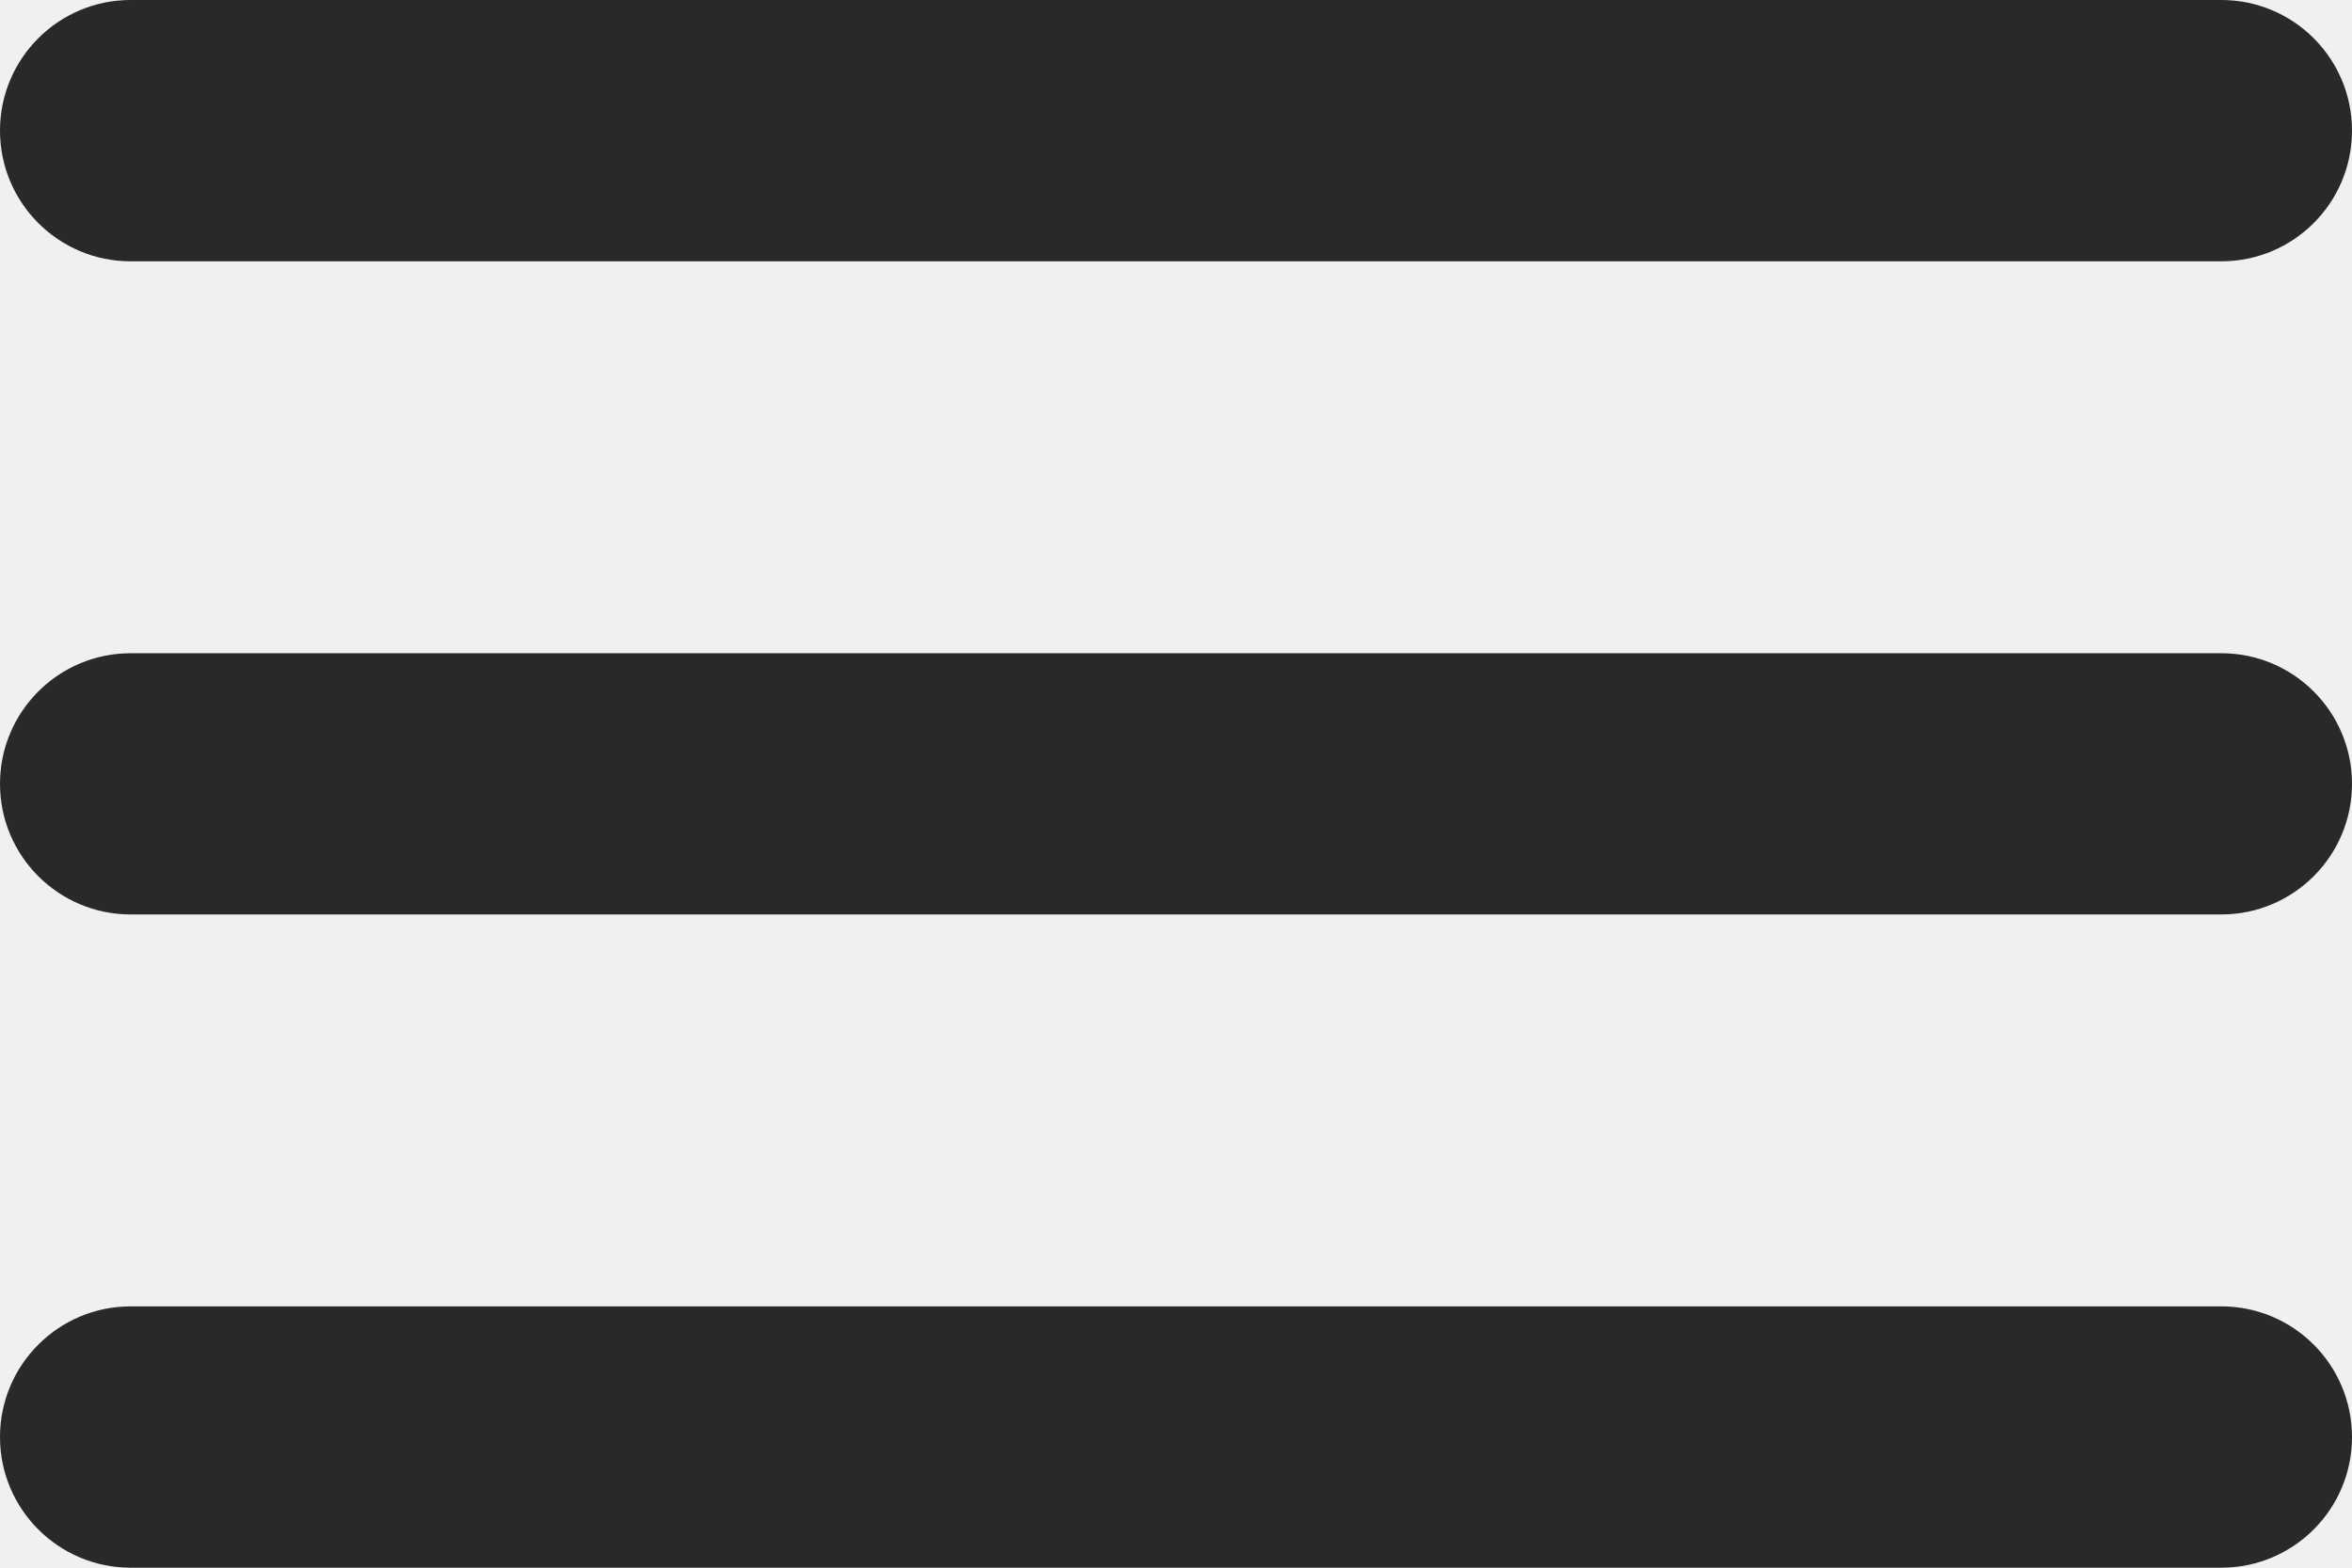
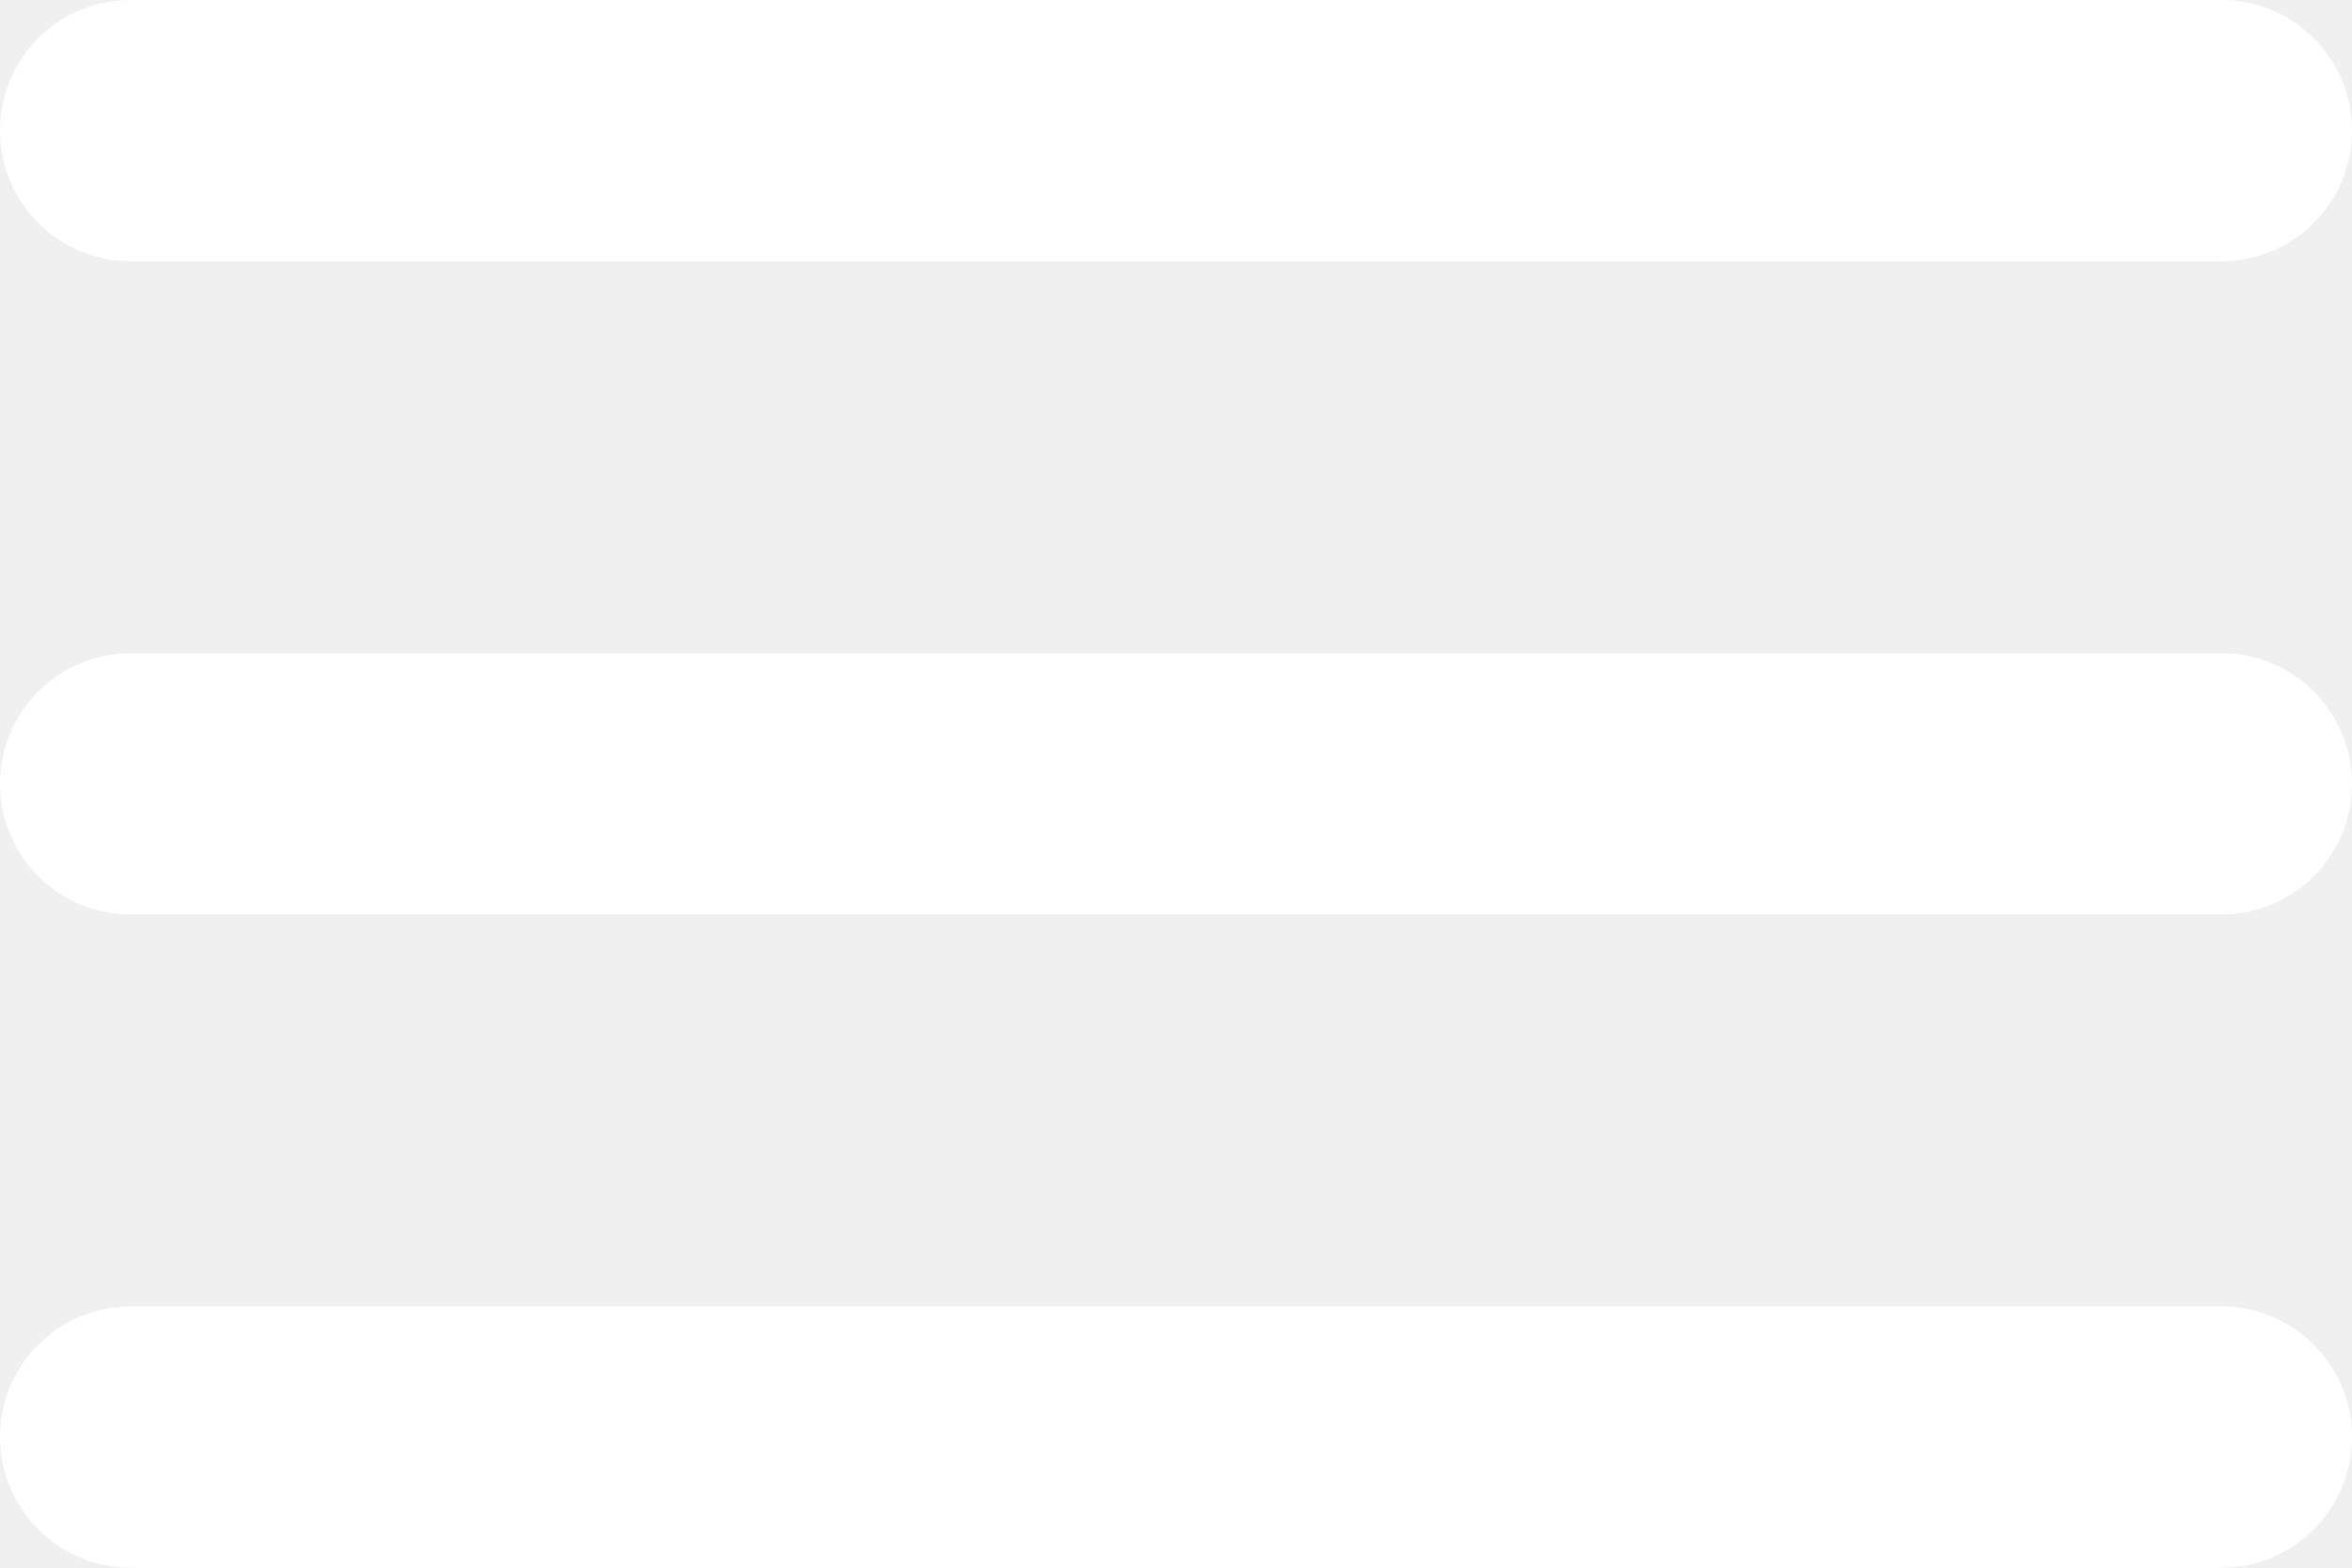
- <svg xmlns="http://www.w3.org/2000/svg" width="24" height="16" viewBox="0 0 24 16" fill="none">
-   <path d="M0 14.667C0 15.403 0.597 16 1.333 16H22.667C23.403 16 24 15.403 24 14.667V14.667C24 13.93 23.403 13.333 22.667 13.333H1.333C0.597 13.333 0 13.93 0 14.667V14.667ZM0 8C0 8.736 0.597 9.333 1.333 9.333H22.667C23.403 9.333 24 8.736 24 8V8C24 7.264 23.403 6.667 22.667 6.667H1.333C0.597 6.667 0 7.264 0 8V8ZM1.333 0C0.597 0 0 0.597 0 1.333V1.333C0 2.07 0.597 2.667 1.333 2.667H22.667C23.403 2.667 24 2.07 24 1.333V1.333C24 0.597 23.403 0 22.667 0H1.333Z" fill="#292929" />
+ <svg xmlns="http://www.w3.org/2000/svg" width="18" height="12" viewBox="0 0 18 12" fill="none">
+   <path d="M0 11C0 11.552 0.448 12 1 12H17C17.552 12 18 11.552 18 11C18 10.448 17.552 10 17 10H1C0.448 10 0 10.448 0 11ZM0 6C0 6.552 0.448 7 1 7H17C17.552 7 18 6.552 18 6C18 5.448 17.552 5 17 5H1C0.448 5 0 5.448 0 6ZM1 0C0.448 0 0 0.448 0 1C0 1.552 0.448 2 1 2H17C17.552 2 18 1.552 18 1C18 0.448 17.552 0 17 0H1Z" fill="white" />
</svg>
